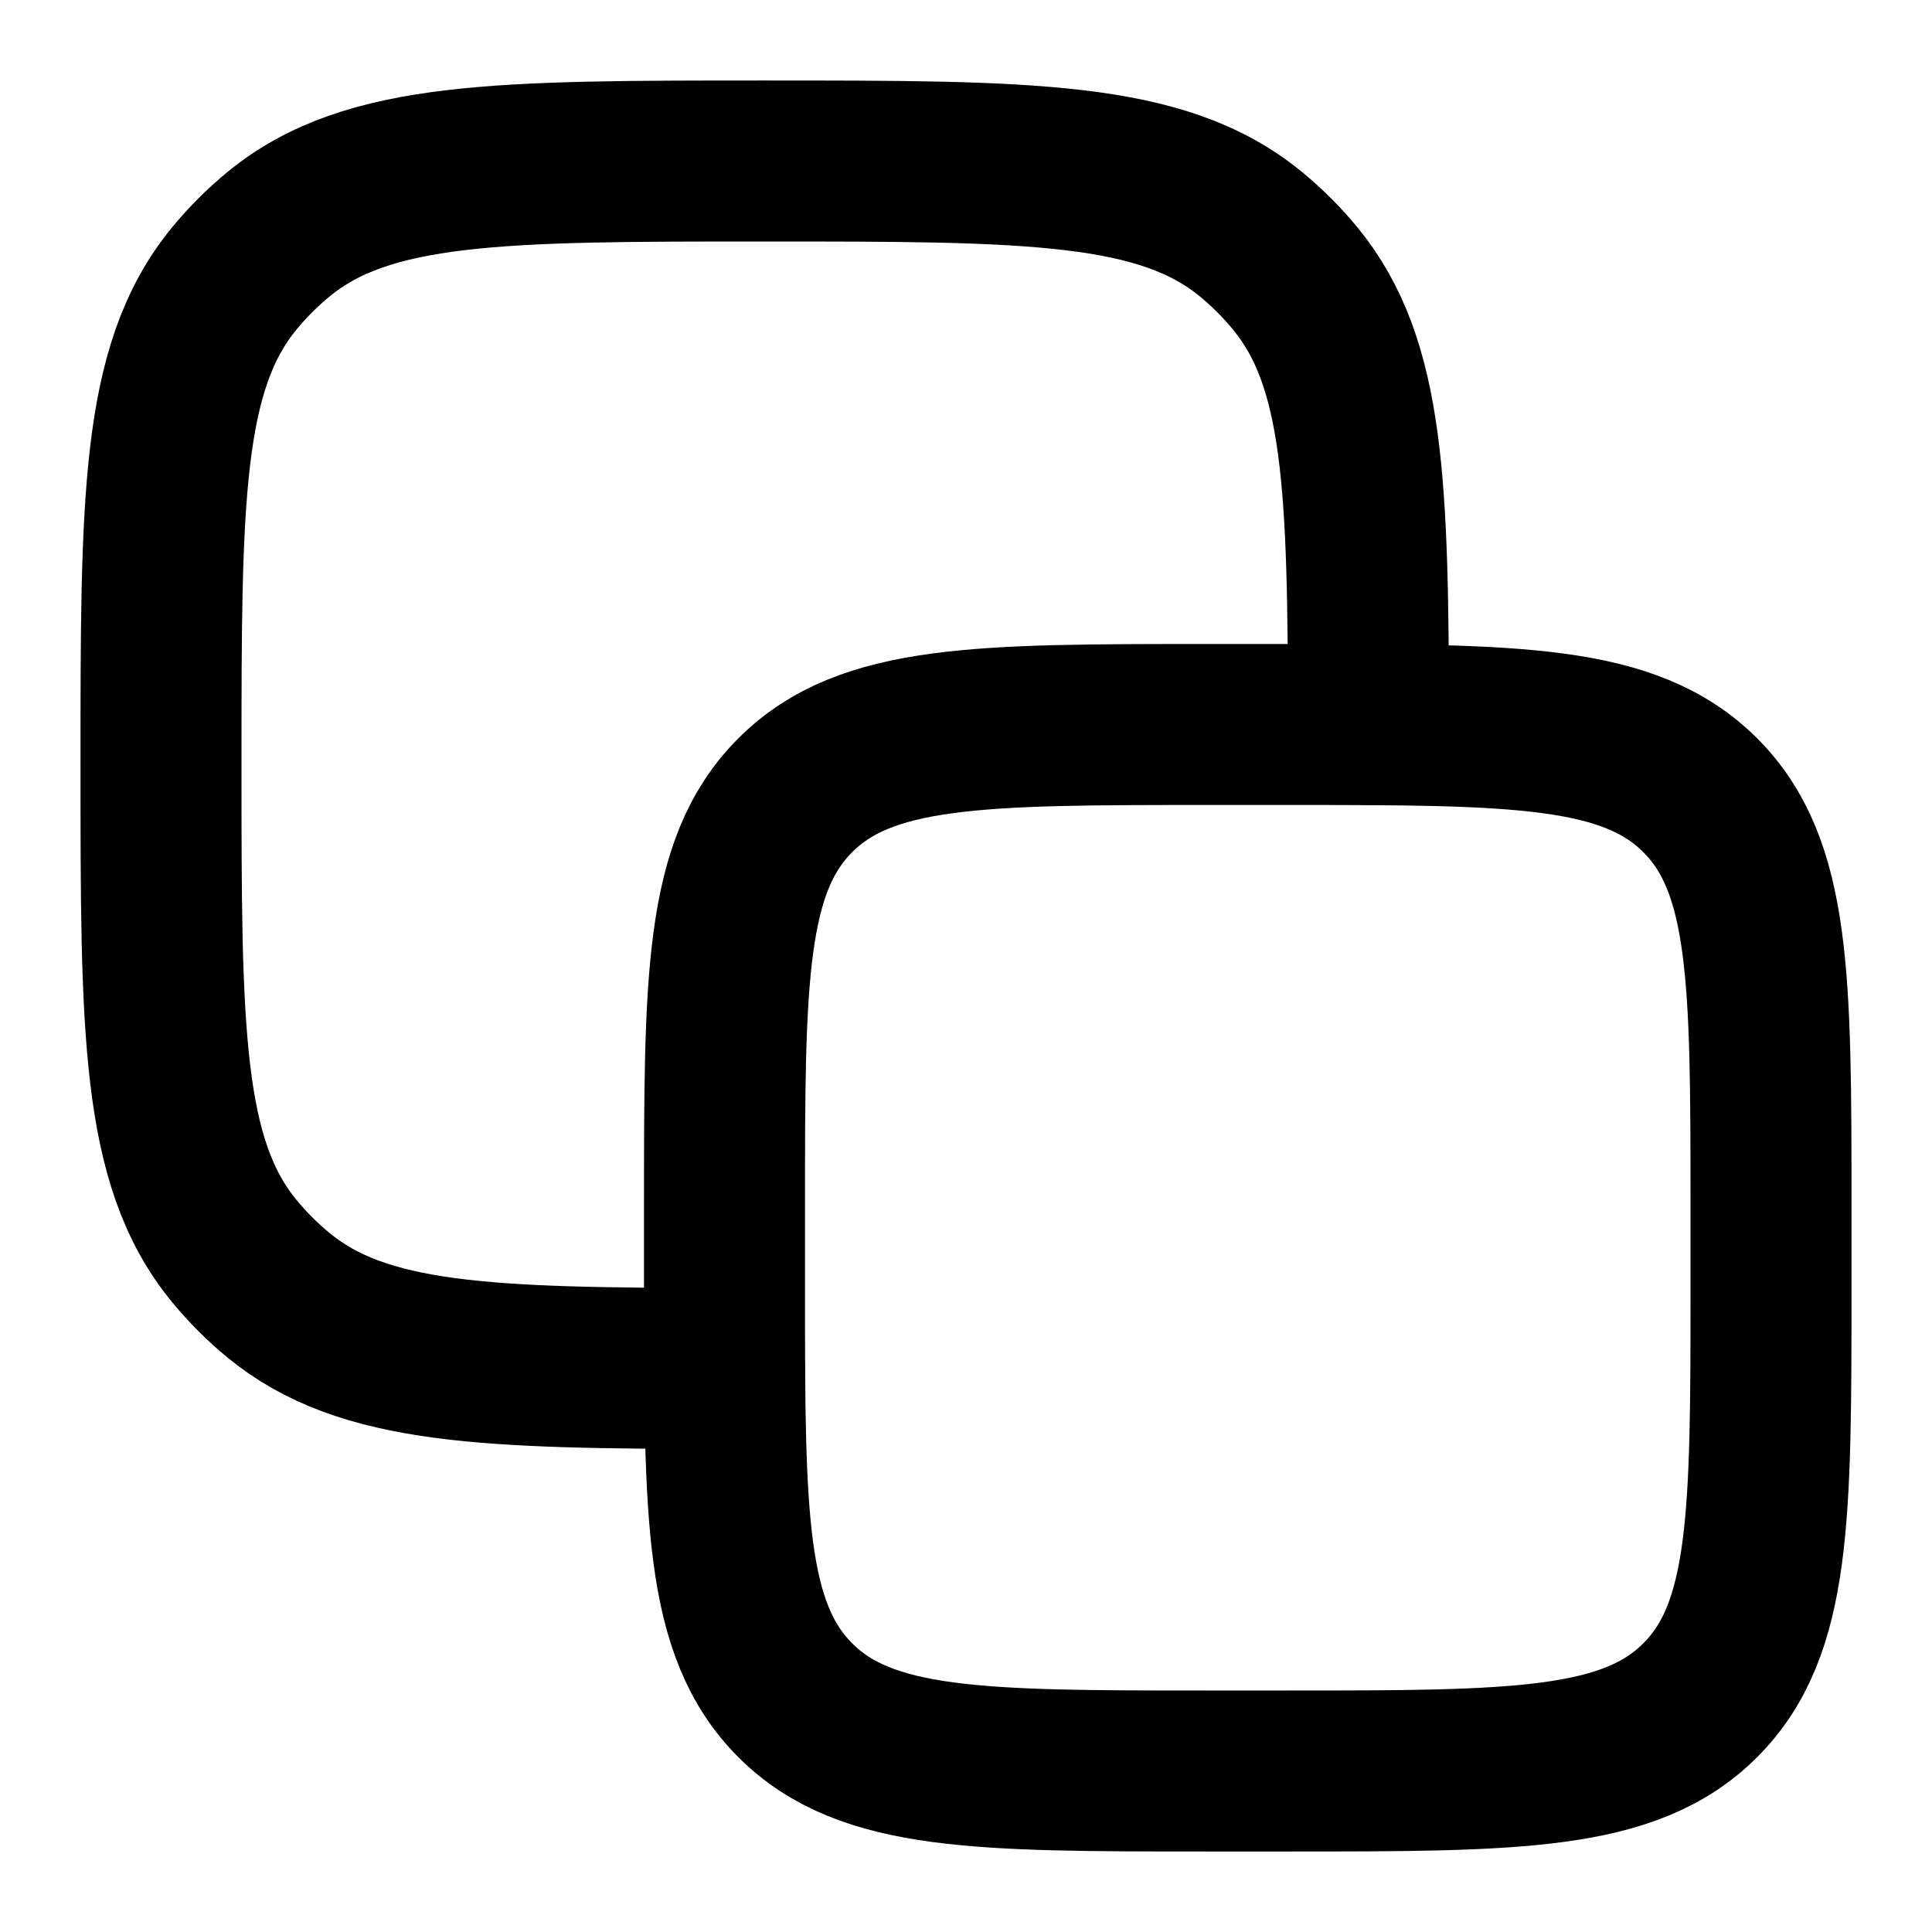
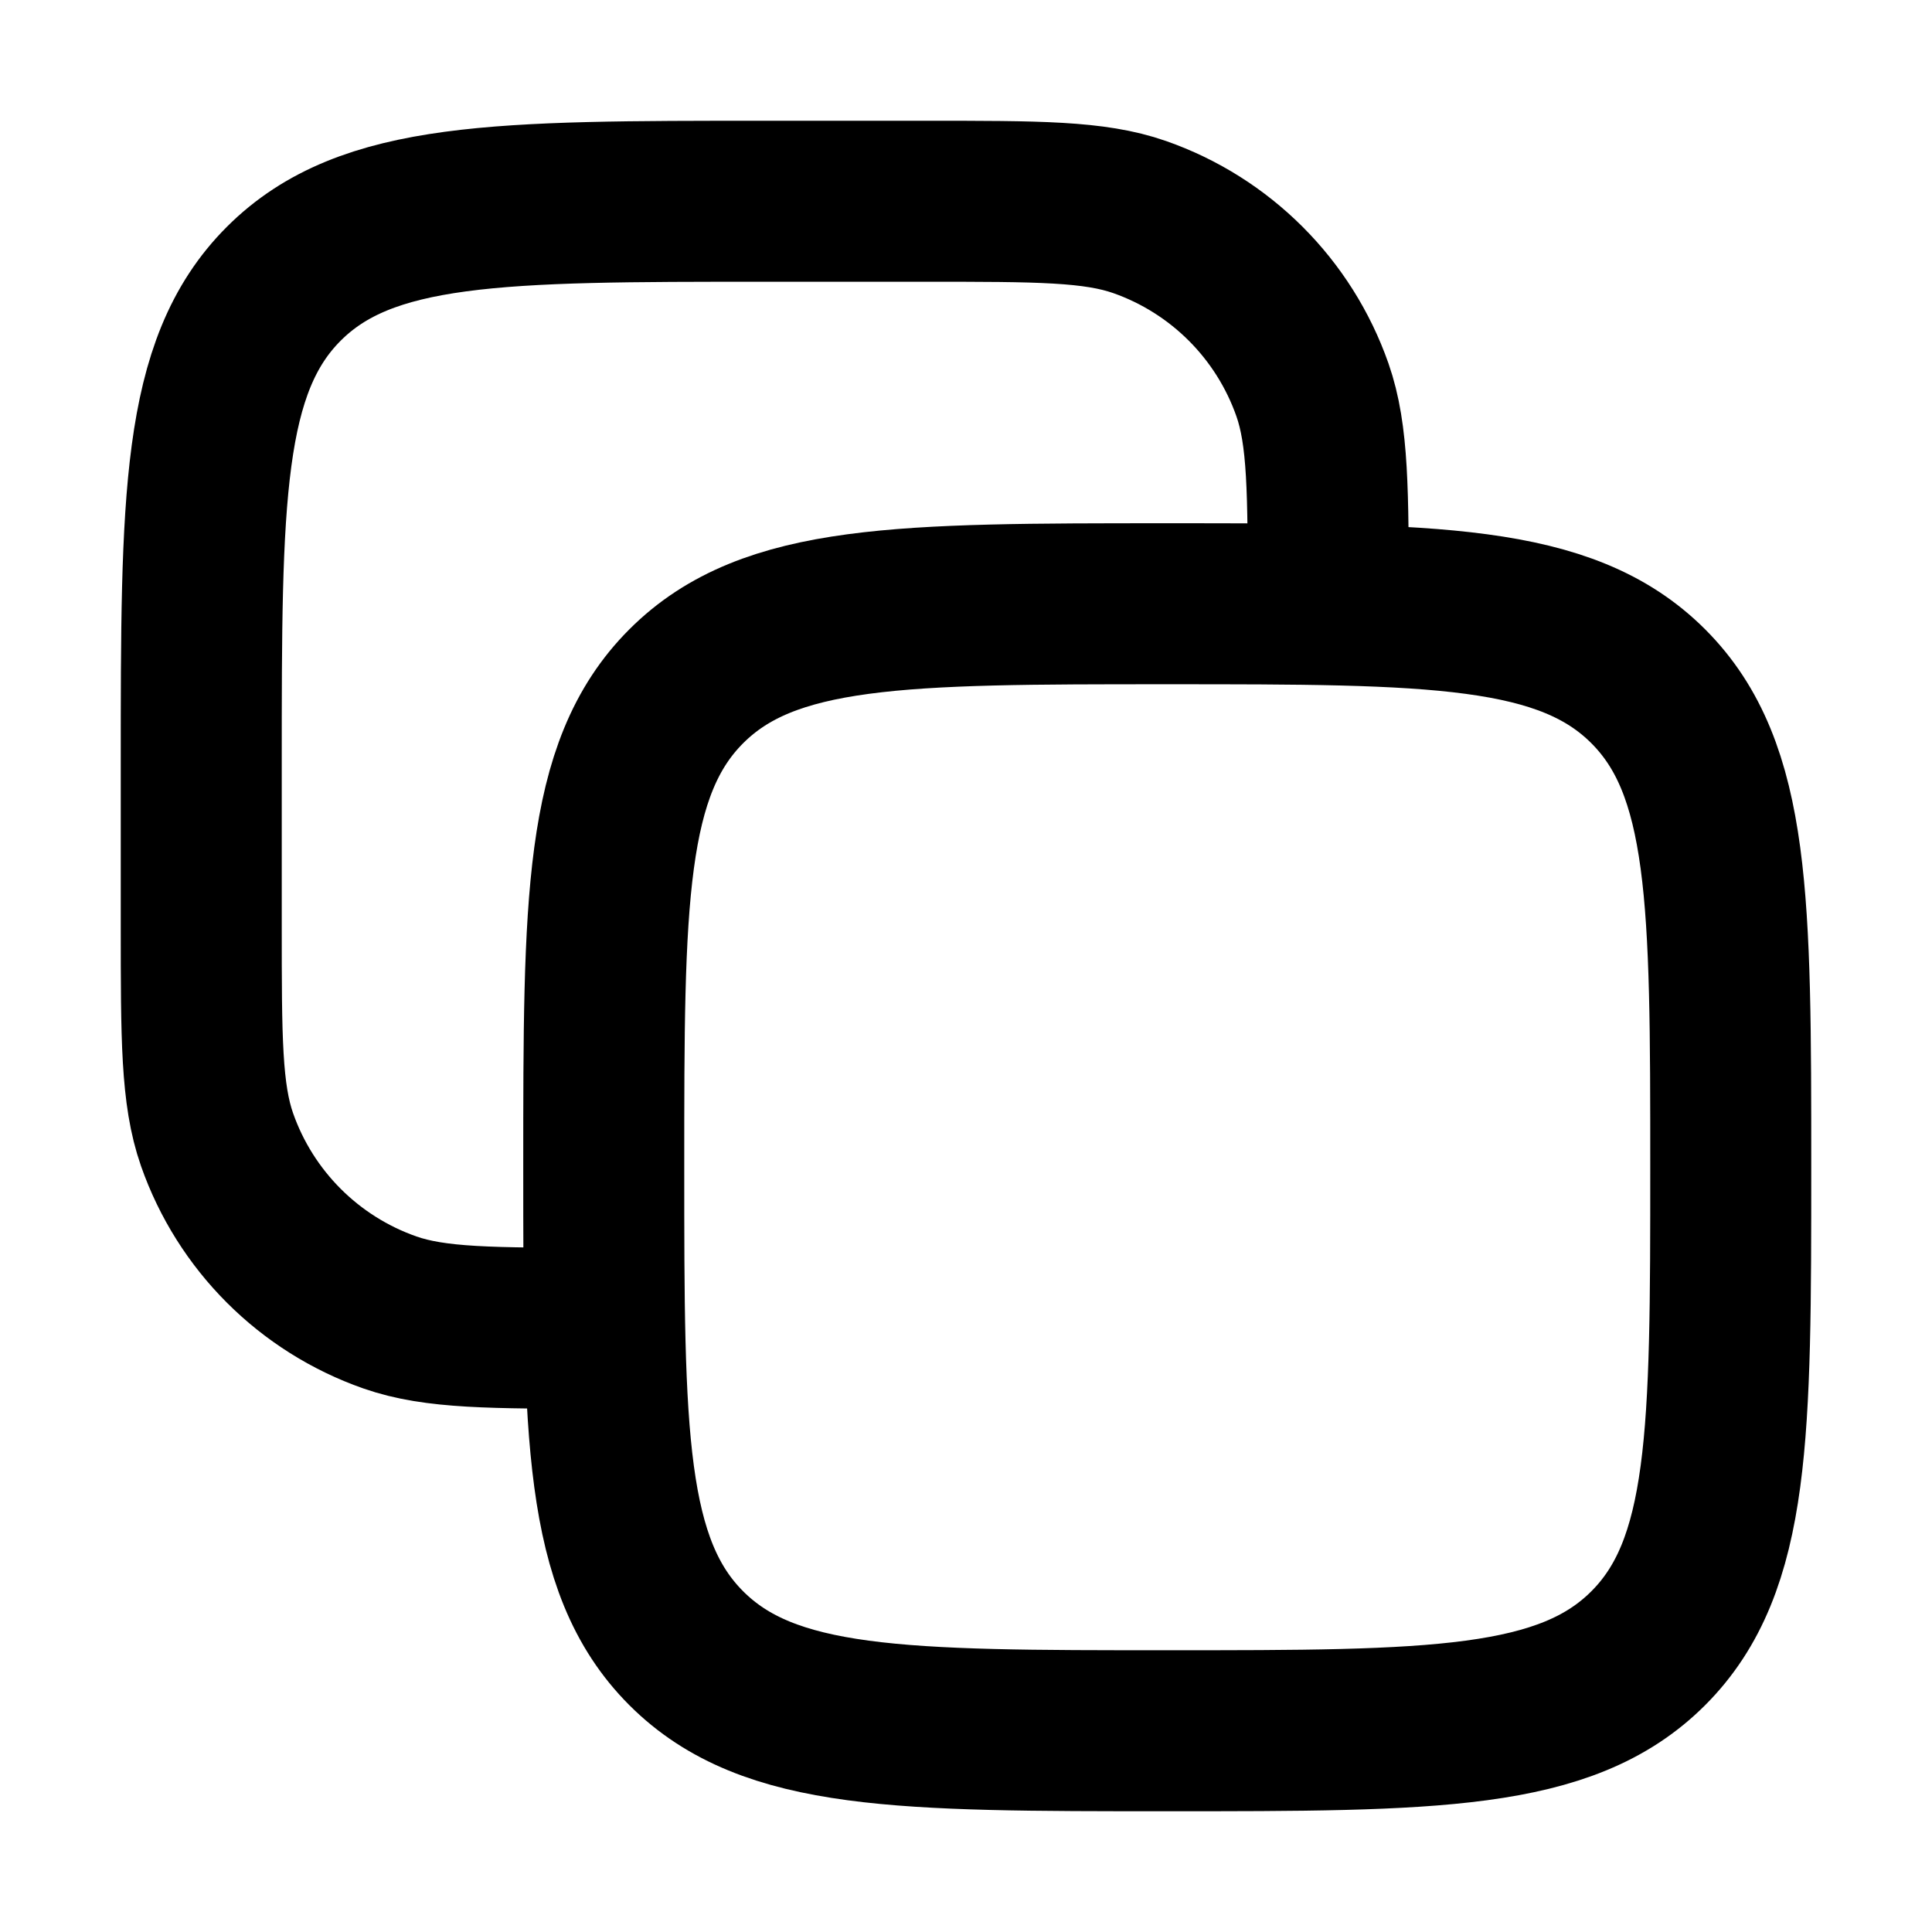
<svg xmlns="http://www.w3.org/2000/svg" width="24" height="24" viewBox="0 0 24 24" fill="none" stroke="currentColor" stroke-width="2" stroke-linecap="round" stroke-linejoin="round">
-   <path d="M9 15C9 12.172 9 10.757 9.879 9.879C10.757 9 12.172 9 15 9L16 9C18.828 9 20.243 9 21.121 9.879C22 10.757 22 12.172 22 15V16C22 18.828 22 20.243 21.121 21.121C20.243 22 18.828 22 16 22H15C12.172 22 10.757 22 9.879 21.121C9 20.243 9 18.828 9 16L9 15Z" stroke="currentColor" stroke-linecap="round" stroke-linejoin="round" stroke-width="2" />
-   <path d="M17 9C16.997 6.043 16.953 4.511 16.092 3.462C15.926 3.26 15.74 3.074 15.538 2.908C14.431 2 12.787 2 9.5 2C6.213 2 4.569 2 3.462 2.908C3.26 3.074 3.074 3.26 2.908 3.462C2 4.569 2 6.213 2 9.5C2 12.787 2 14.431 2.908 15.538C3.074 15.74 3.26 15.926 3.462 16.092C4.511 16.953 6.043 16.997 9 17" stroke="currentColor" stroke-linecap="round" stroke-linejoin="round" stroke-width="2" />
+   <path d="M7.5 14.5C7.5 11.2 7.5 9.55 8.525 8.525C9.55 7.5 11.2 7.5 14.5 7.5C17.8 7.5 19.45 7.5 20.475 8.525C21.5 9.55 21.5 11.2 21.5 14.5C21.5 17.8 21.5 19.45 20.475 20.475C19.45 21.5 17.8 21.5 14.5 21.5C11.2 21.5 9.55 21.5 8.525 20.475C7.5 19.45 7.5 17.8 7.5 14.5Z" stroke="currentColor" stroke-linecap="round" stroke-linejoin="round" stroke-width="2" />
+   <path d="M7.5 16.5C6.104 16.5 5.405 16.5 4.844 16.304C3.839 15.952 3.048 15.161 2.696 14.156C2.5 13.595 2.5 12.896 2.5 11.5V9.5C2.5 6.2 2.5 4.55 3.525 3.525C4.55 2.5 6.2 2.5 9.5 2.5H11.5C12.896 2.5 13.595 2.5 14.156 2.696C15.161 3.048 15.952 3.839 16.304 4.844C16.5 5.405 16.5 6.104 16.5 7.5" stroke="currentColor" stroke-linecap="round" stroke-linejoin="round" stroke-width="2" />
</svg>
